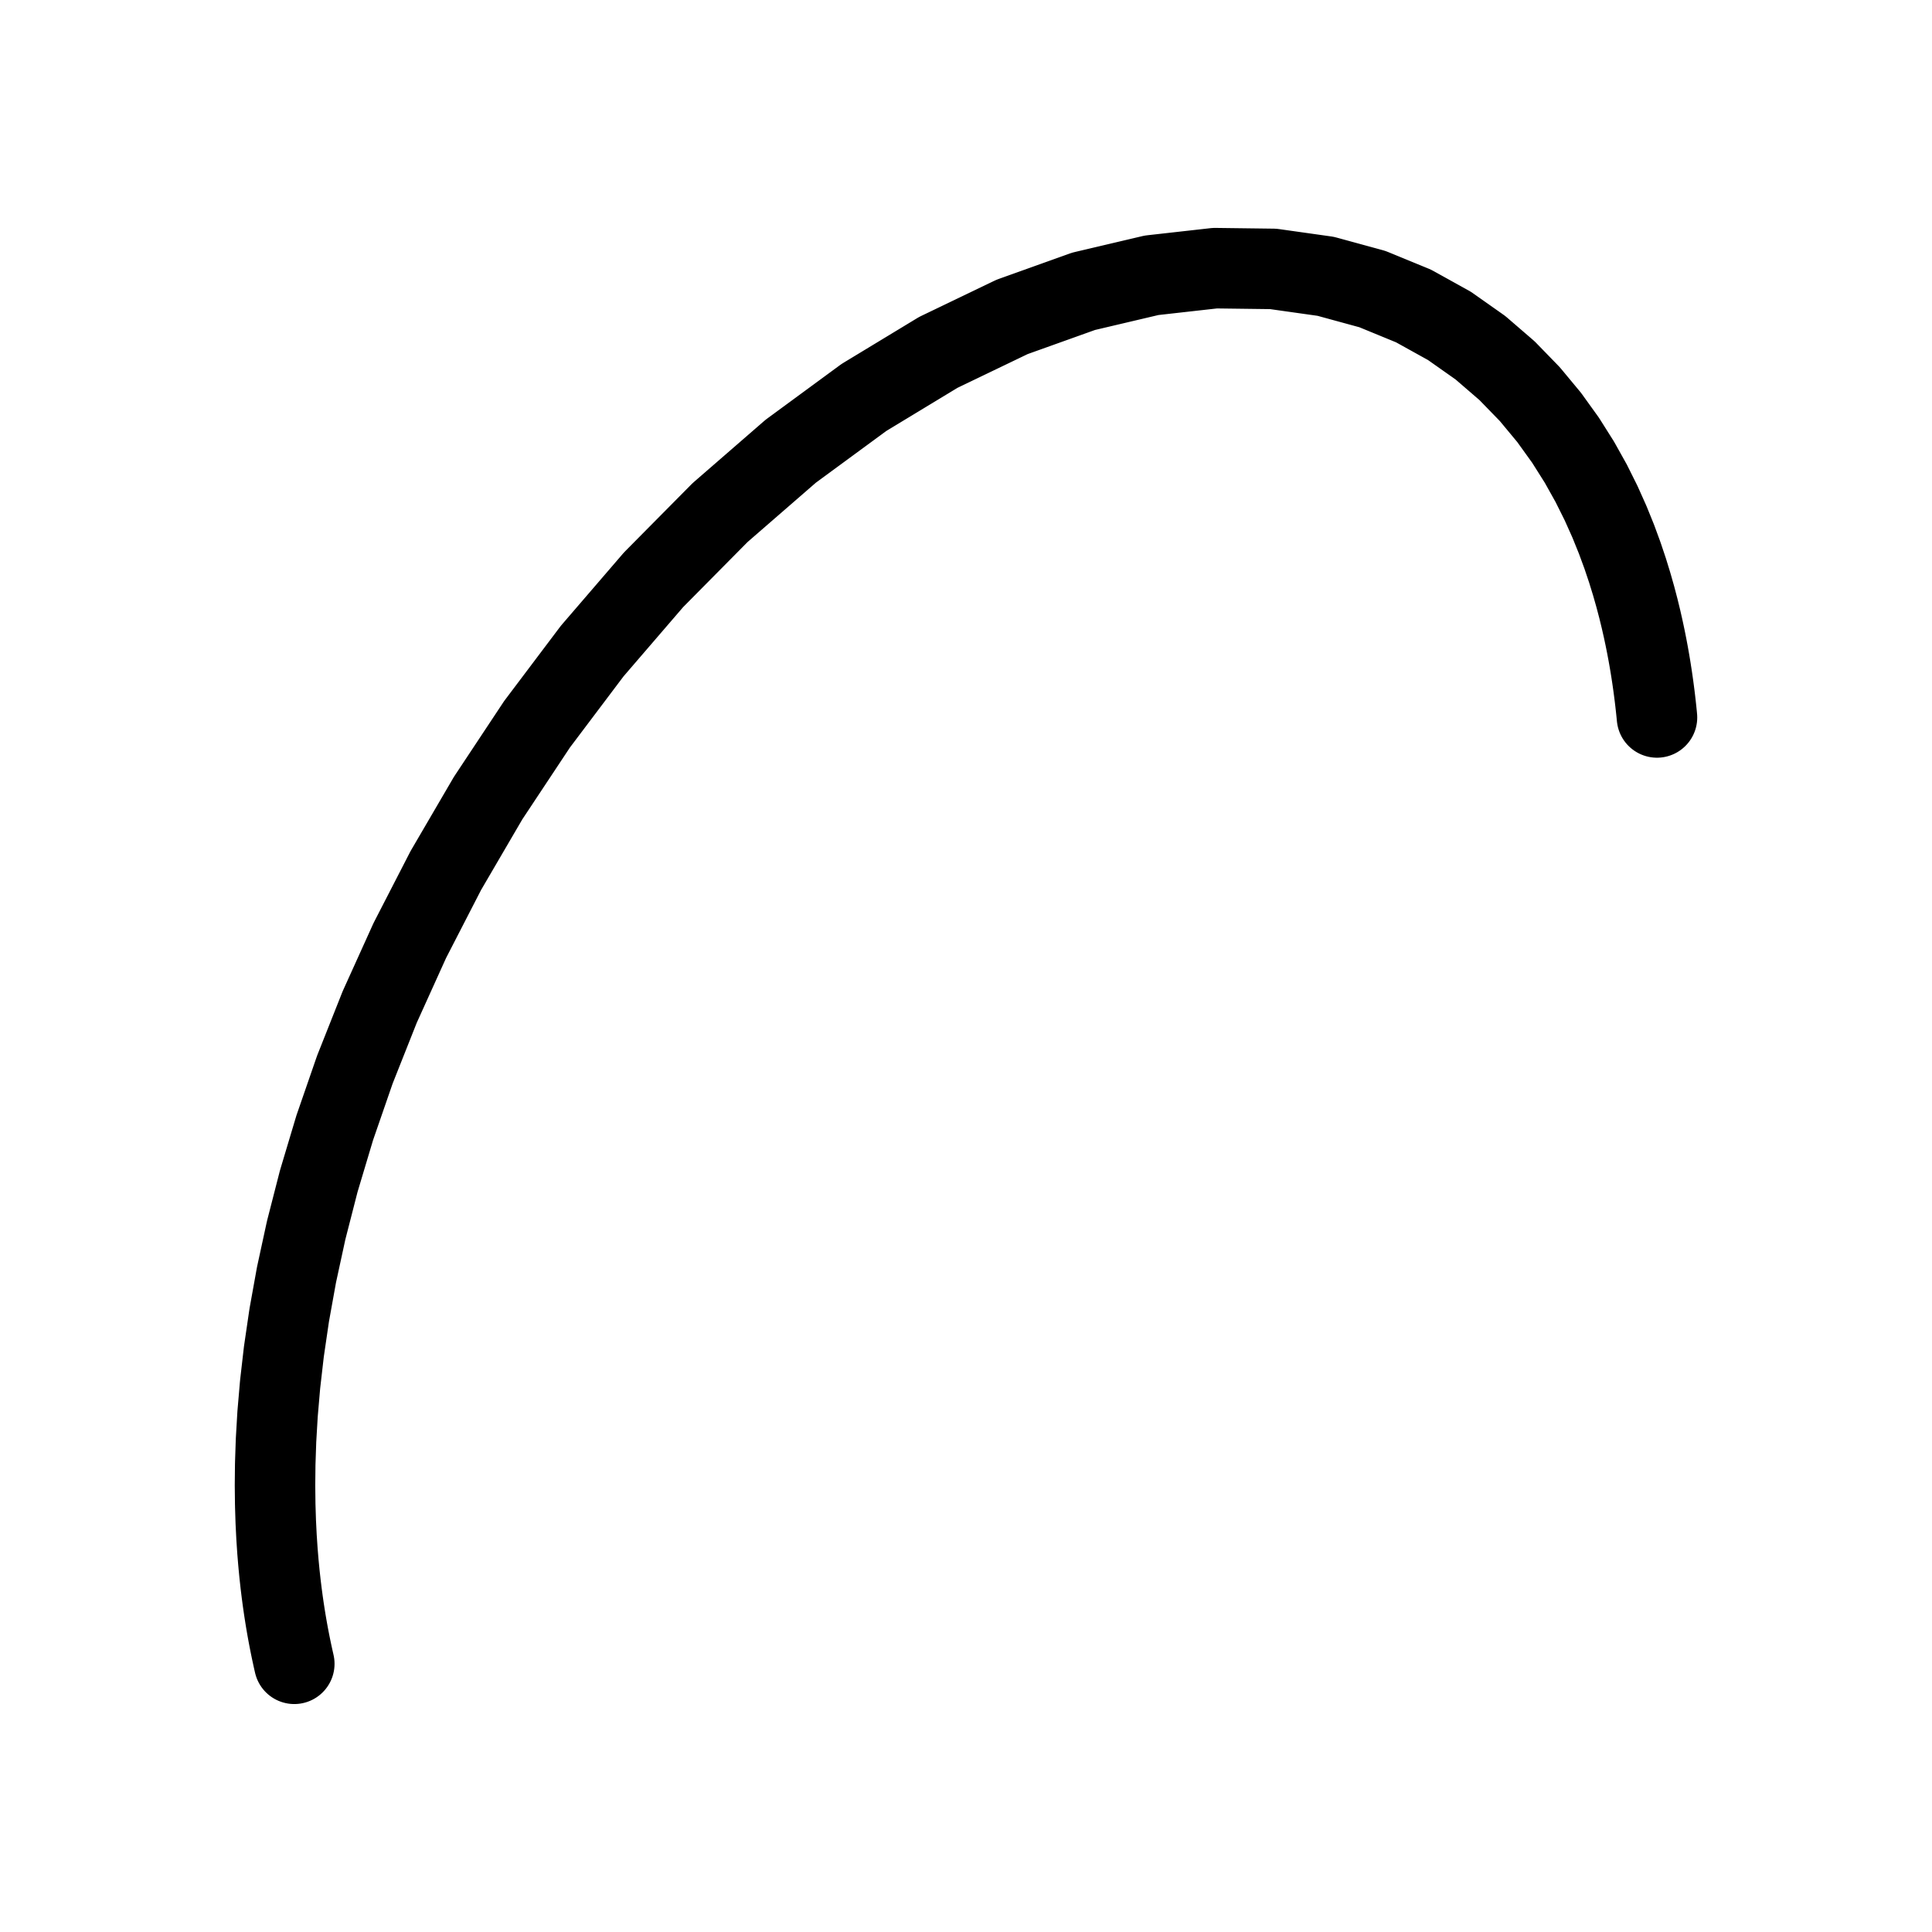
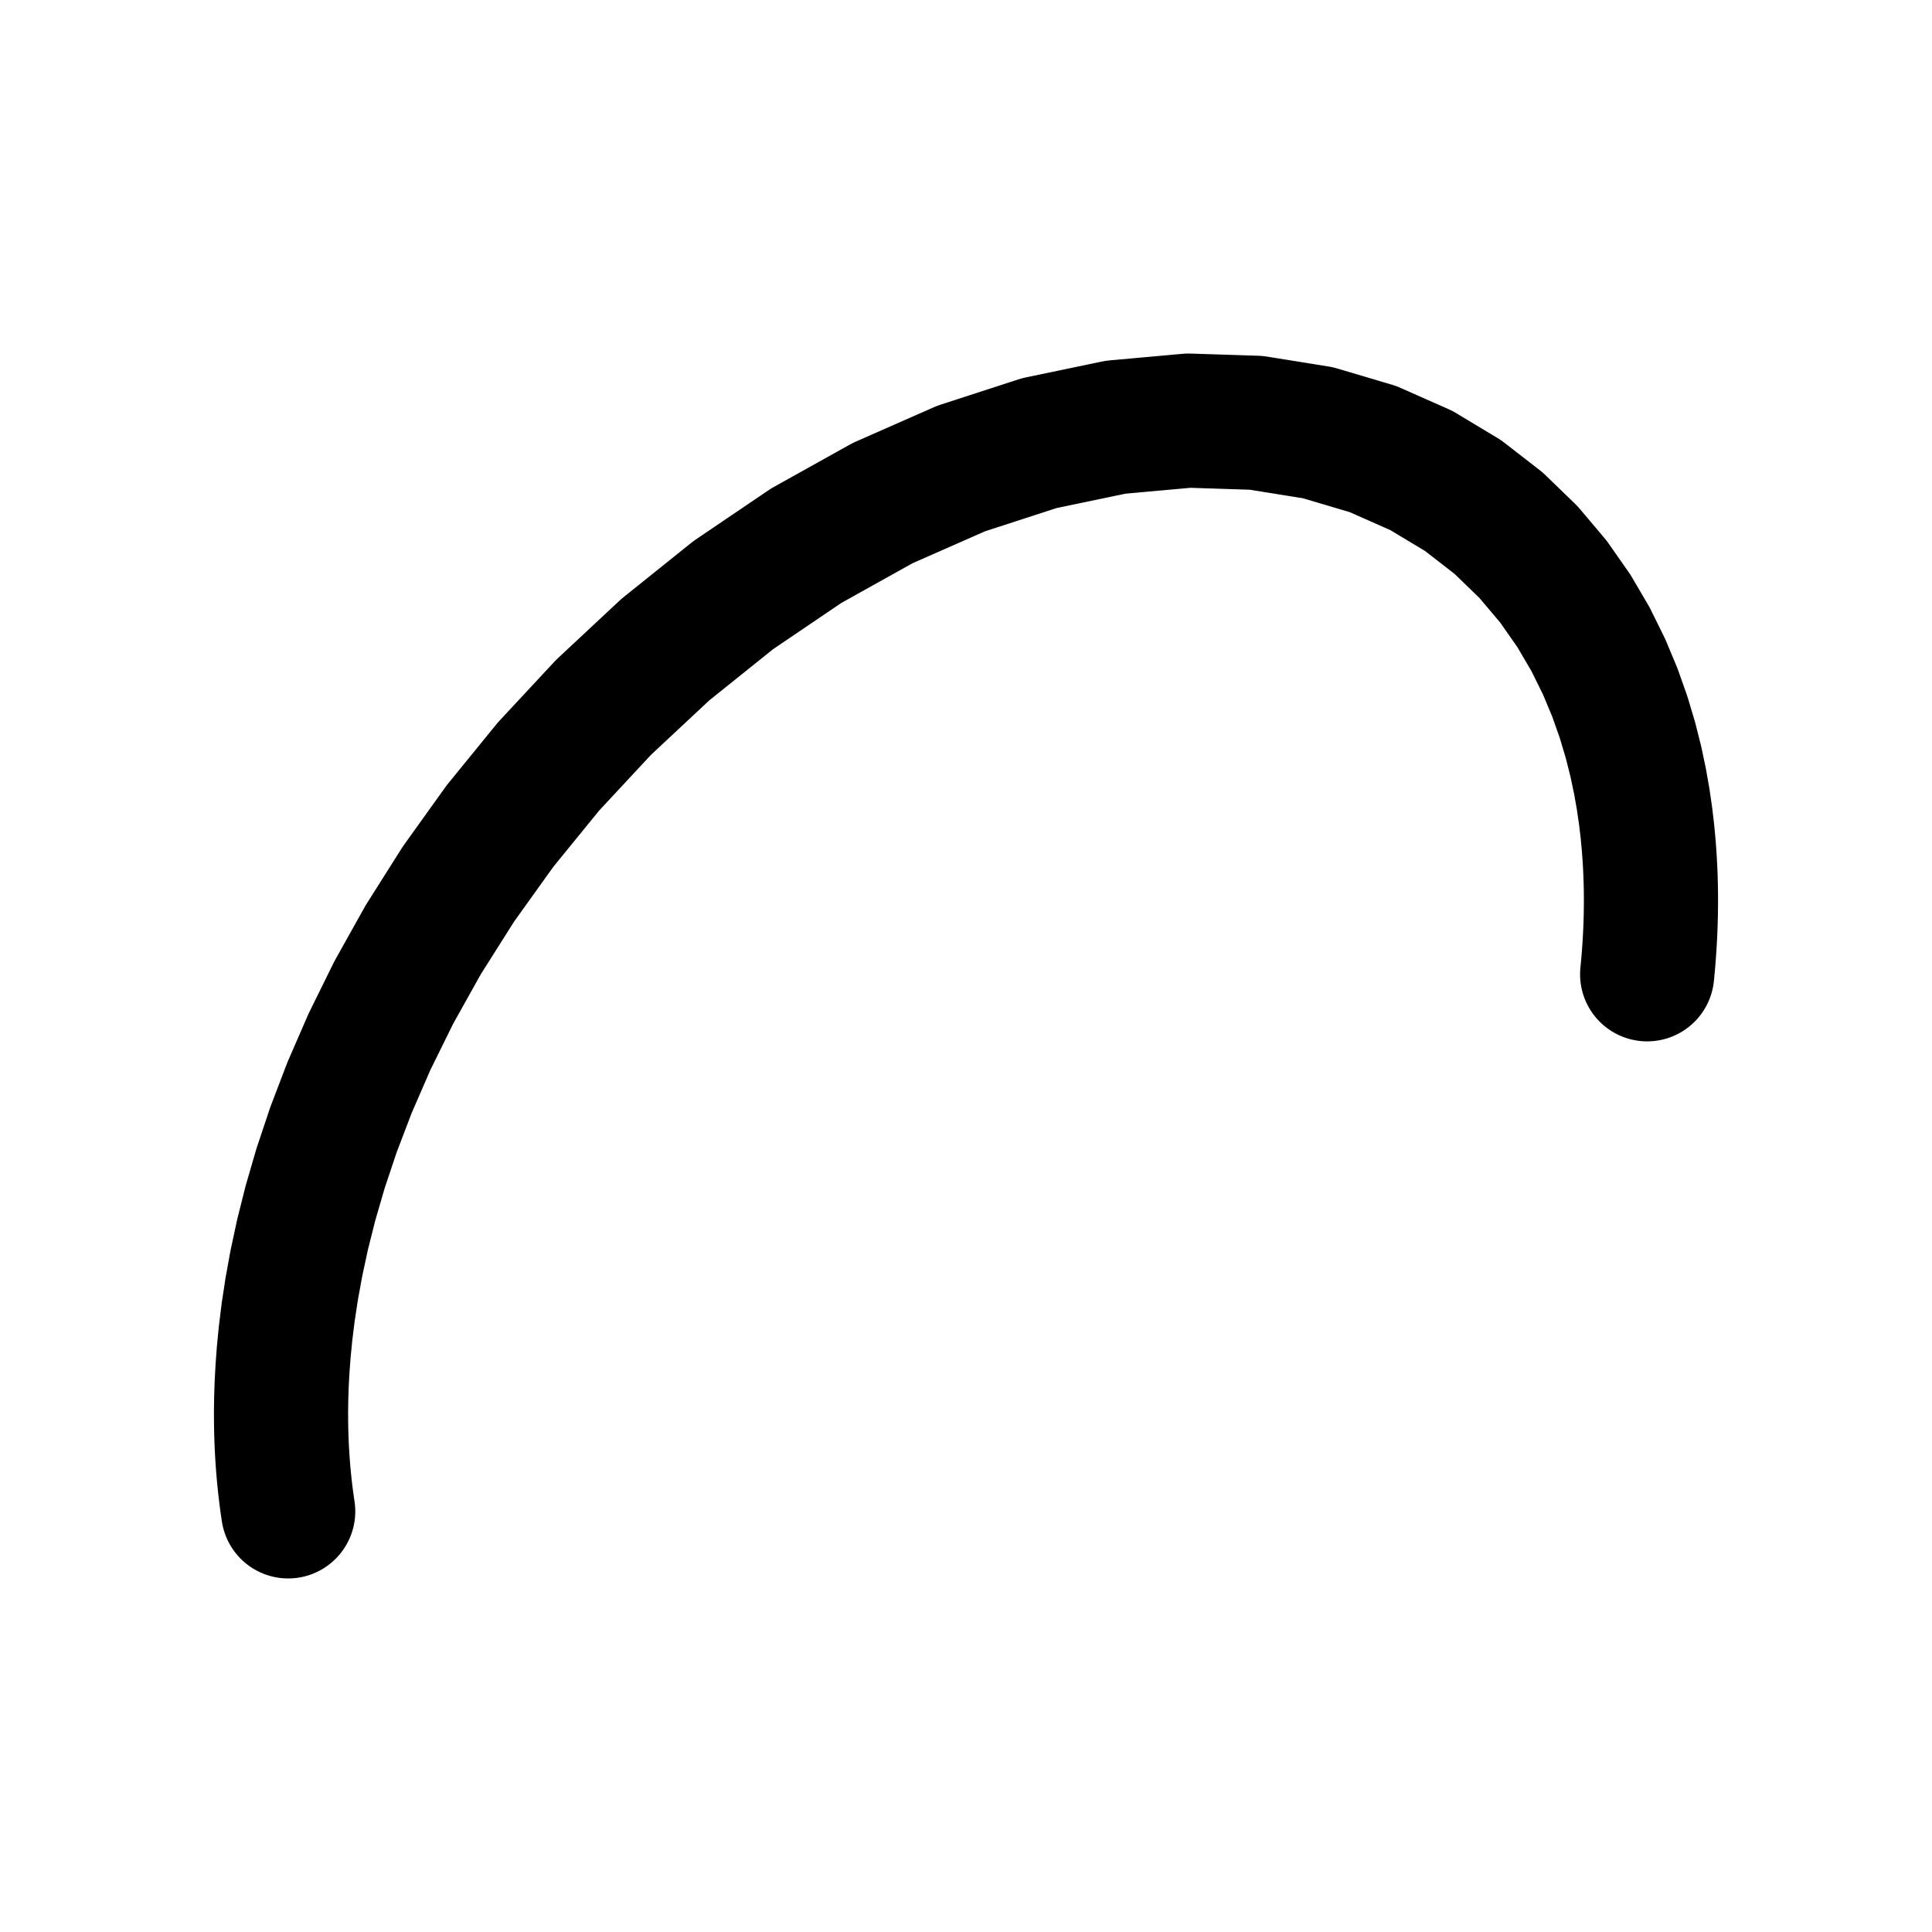
- <svg xmlns="http://www.w3.org/2000/svg" viewBox="-590.5 -394.5 600 600" width="600" height="600" version="1.1" id="svg1631">
-   <defs id="defs1635" />
-   <path d="m -75.908,-171.688 -0.029,-0.298 m 0,0 -0.032,-0.329 m 0,0 -0.036,-0.363 m 0,0 -0.041,-0.401 m 0,0 -0.045,-0.443 m 0,0 -0.051,-0.489 m 0,0 -0.058,-0.54 m 0,0 -0.065,-0.596 m 0,0 -0.073,-0.657 m 0,0 -0.083,-0.725 m 0,0 -0.094,-0.8 m 0,0 -0.107,-0.883 m 0,0 -0.122,-0.974 m 0,0 -0.139,-1.073 m 0,0 -0.159,-1.183 m 0,0 -0.182,-1.304 m 0,0 -0.209,-1.436 m 0,0 -0.241,-1.581 m 0,0 -0.278,-1.74 m 0,0 -0.322,-1.913 m 0,0 -0.373,-2.103 m 0,0 -0.434,-2.309 m 0,0 -0.505,-2.534 m 0,0 -0.59,-2.777 m 0,0 -0.691,-3.04 m 0,0 -0.81,-3.324 m 0,0 -0.953,-3.628 m 0,0 -1.122,-3.952 m 0,0 -1.323,-4.295 m 0,0 -1.564,-4.655 m 0,0 -1.85,-5.028 m 0,0 -2.19,-5.41 m 0,0 -2.595,-5.793 m 0,0 -3.075,-6.168 m 0,0 -3.643,-6.52 m 0,0 -4.312,-6.832 m 0,0 -5.096,-7.081 m 0,0 -6.01,-7.238 m 0,0 -7.064,-7.27 m 0,0 -8.27,-7.135 m 0,0 -9.629,-6.787 m 0,0 -11.138,-6.175 m 0,0 -12.777,-5.251 m 0,0 -14.515,-3.969 m 0,0 -16.299,-2.299 m 0,0 -18.056,-0.231 m 0,0 -19.697,2.213 m 0,0 -21.118,4.975 m 0,0 -22.216,7.952 m 0,0 -22.895,11.01 m 0,0 -23.087,13.987 m 0,0 -22.763,16.717 m 0,0 -21.935,19.05 m 0,0 -20.663,20.872 m 0,0 -19.035,22.118 m -92.618,314.186 0.08,0.349 m -0.168,-0.735 0.088,0.386 m -0.185,-0.813 0.097,0.427 m -0.202,-0.9 0.106,0.473 m -0.222,-0.997 0.116,0.524 m -0.242,-1.104 0.127,0.58 m -0.265,-1.222 0.138,0.642 m -0.289,-1.354 0.151,0.712 m -0.315,-1.5 0.164,0.789 m -0.342,-1.663 0.178,0.874 m -0.372,-1.843 0.193,0.969 m -0.402,-2.044 0.209,1.075 m -0.435,-2.267 0.225,1.192 m -0.468,-2.515 0.242,1.323 m -0.502,-2.791 0.259,1.468 m 94.652,-304.221 -17.164,22.776 m -78.024,278.345 0.276,1.631 m -0.569,-3.442 0.293,1.812 m -0.601,-3.825 0.308,2.014 m -0.63,-4.252 0.322,2.239 m -0.654,-4.729 0.332,2.491 m -0.671,-5.262 0.339,2.772 m -0.679,-5.858 0.34,3.086 m -0.673,-6.525 0.333,3.438 m -0.649,-7.27 0.316,3.832 m 80.291,-260.494 -15.164,22.882 m -65.727,229.509 0.285,4.272 m -0.522,-9.036 0.237,4.764 m -0.403,-10.079 0.166,5.315 m -0.233,-11.245 0.067,5.93 m 6.4e-4,-12.546 -0.068,6.616 m 66.197,-213.5 -13.143,22.505 m -52.739,176.999 -0.248,7.379 m 0.73,-15.606 -0.483,8.227 m 1.269,-17.391 -0.786,9.164 m 52.257,-168.772 -11.187,21.738 m -39.112,127.677 -1.172,10.194 m 2.83,-21.513 -1.658,11.319 m 39.112,-127.677 -9.36,20.678 m -25.832,83.143 -2.262,12.537 m 5.265,-26.377 -3.003,13.84 m 25.832,-83.143 -7.706,19.42 m -11.221,34.672 -3.902,15.211 m 15.123,-49.884 -6.243,18.046 m 0,0 -4.978,16.626" style="fill:none;stroke:#000000;stroke-width:25;stroke-linecap:round;stroke-opacity:1" id="path1629" />
+ <svg xmlns="http://www.w3.org/2000/svg" viewBox="-540 -540 1080 1080" width="1080" height="1080" style="" stroke="#000000" stroke-width="75" version="1.1" id="svg835">
+   <defs id="defs839" />
+   <path d="m 380.771,4.638 0.05,-0.501 m 0,0 0.055,-0.554 m 0,0 0.06,-0.612 m 0,0 0.065,-0.677 m 0,0 0.071,-0.748 m 0,0 0.077,-0.826 m 0,0 0.083,-0.913 m 0,0 0.089,-1.008 m 0,0 0.096,-1.114 m 0,0 0.102,-1.23 m 0,0 0.109,-1.359 m 0,0 0.115,-1.501 m 0,0 0.121,-1.658 m 0,0 0.126,-1.831 m 0,0 0.13,-2.022 m 0,0 0.132,-2.232 m 0,0 0.132,-2.464 m 0,0 0.128,-2.719 m 0,0 0.12,-3 m 0,0 0.107,-3.31 m 0,0 0.086,-3.65 m 0,0 0.056,-4.023 m 0,0 0.014,-4.433 m 0,0 -0.043,-4.881 m 0,0 -0.119,-5.372 m 0,0 -0.22,-5.907 m 0,0 -0.351,-6.489 m 0,0 -0.519,-7.12 m 0,0 -0.734,-7.802 m 0,0 -1.008,-8.534 m 0,0 -1.353,-9.315 m 0,0 -1.786,-10.142 m 0,0 -2.327,-11.008 m 0,0 -2.997,-11.902 m 0,0 -3.824,-12.808 m 0,0 -4.838,-13.702 m 0,0 -6.072,-14.553 m 0,0 -7.561,-15.317 m 0,0 -9.341,-15.939 m 0,0 -11.445,-16.351 m 0,0 -13.898,-16.466 m 0,0 -16.71,-16.19 m 0,0 -19.871,-15.416 m 0,0 -23.336,-14.04 m 0,0 -27.021,-11.967 m 0,0 -30.794,-9.137 m 0,0 -34.476,-5.537 m 0,0 -37.846,-1.223 m 0,0 -40.668,3.665 m -462.723,605.494 0.086,0.569 m -0.181,-1.198 0.095,0.629 m -0.198,-1.326 0.103,0.696 m -0.215,-1.467 0.112,0.771 m -0.235,-1.624 0.122,0.853 m -0.255,-1.797 0.133,0.944 m -0.276,-1.99 0.144,1.045 m -0.299,-2.203 0.155,1.158 m -0.322,-2.44 0.167,1.282 m -0.346,-2.702 0.179,1.42 m -0.371,-2.994 0.192,1.574 m -0.395,-3.318 0.204,1.744 m -0.419,-3.678 0.215,1.934 m -0.441,-4.078 0.226,2.144 m -0.461,-4.522 0.235,2.378 m -0.476,-5.017 0.241,2.639 m -0.486,-5.568 0.245,2.929 m -0.488,-6.181 0.243,3.252 m -0.479,-6.864 0.235,3.612 m -0.455,-7.625 0.219,4.013 m -0.412,-8.474 0.192,4.461 m 466.188,-570.477 -42.713,8.91 m -423.819,552.146 0.151,4.96 m -0.243,-10.477 0.092,5.517 m -0.101,-11.656 0.01,6.139 m 0.093,-12.971 -0.102,6.832 m 0.354,-14.438 -0.251,7.605 m 0.698,-16.073 -0.447,8.468 m 1.147,-17.895 -0.7,9.427 m 423.118,-517.585 -43.8,14.229 m -377.592,483.435 -1.026,10.494 m 2.466,-22.171 -1.44,11.677 m 3.404,-24.661 -1.964,12.984 m 4.584,-27.408 -2.62,14.423 m 374.188,-458.774 -43.825,19.31 m -324.305,409.043 -3.437,15.998 m 7.883,-33.705 -4.446,17.707 m 10.128,-37.251 -5.682,19.544 m 319.859,-391.336 -42.782,23.854 M -353.597,91.55 -360.778,113.042 m 16.163,-45.013 -8.982,23.521 m 264.215,-326.446 -40.763,27.619 M -333.497,42.446 -344.615,68.029 m 24.732,-53.194 -13.614,27.611 m 203.352,-249.722 -37.944,30.446 m -135.313,162.154 -16.481,29.512 m 151.794,-191.665 -34.551,32.276 m -81.057,98.712 -19.705,31.166 m 100.762,-129.878 -30.825,33.14 m -26.992,33.143 -23.239,32.43 m 50.232,-65.572 -26.992,33.143" style="fill:none;stroke-linecap:round;stroke-opacity:1" id="edge-path" />
</svg>
